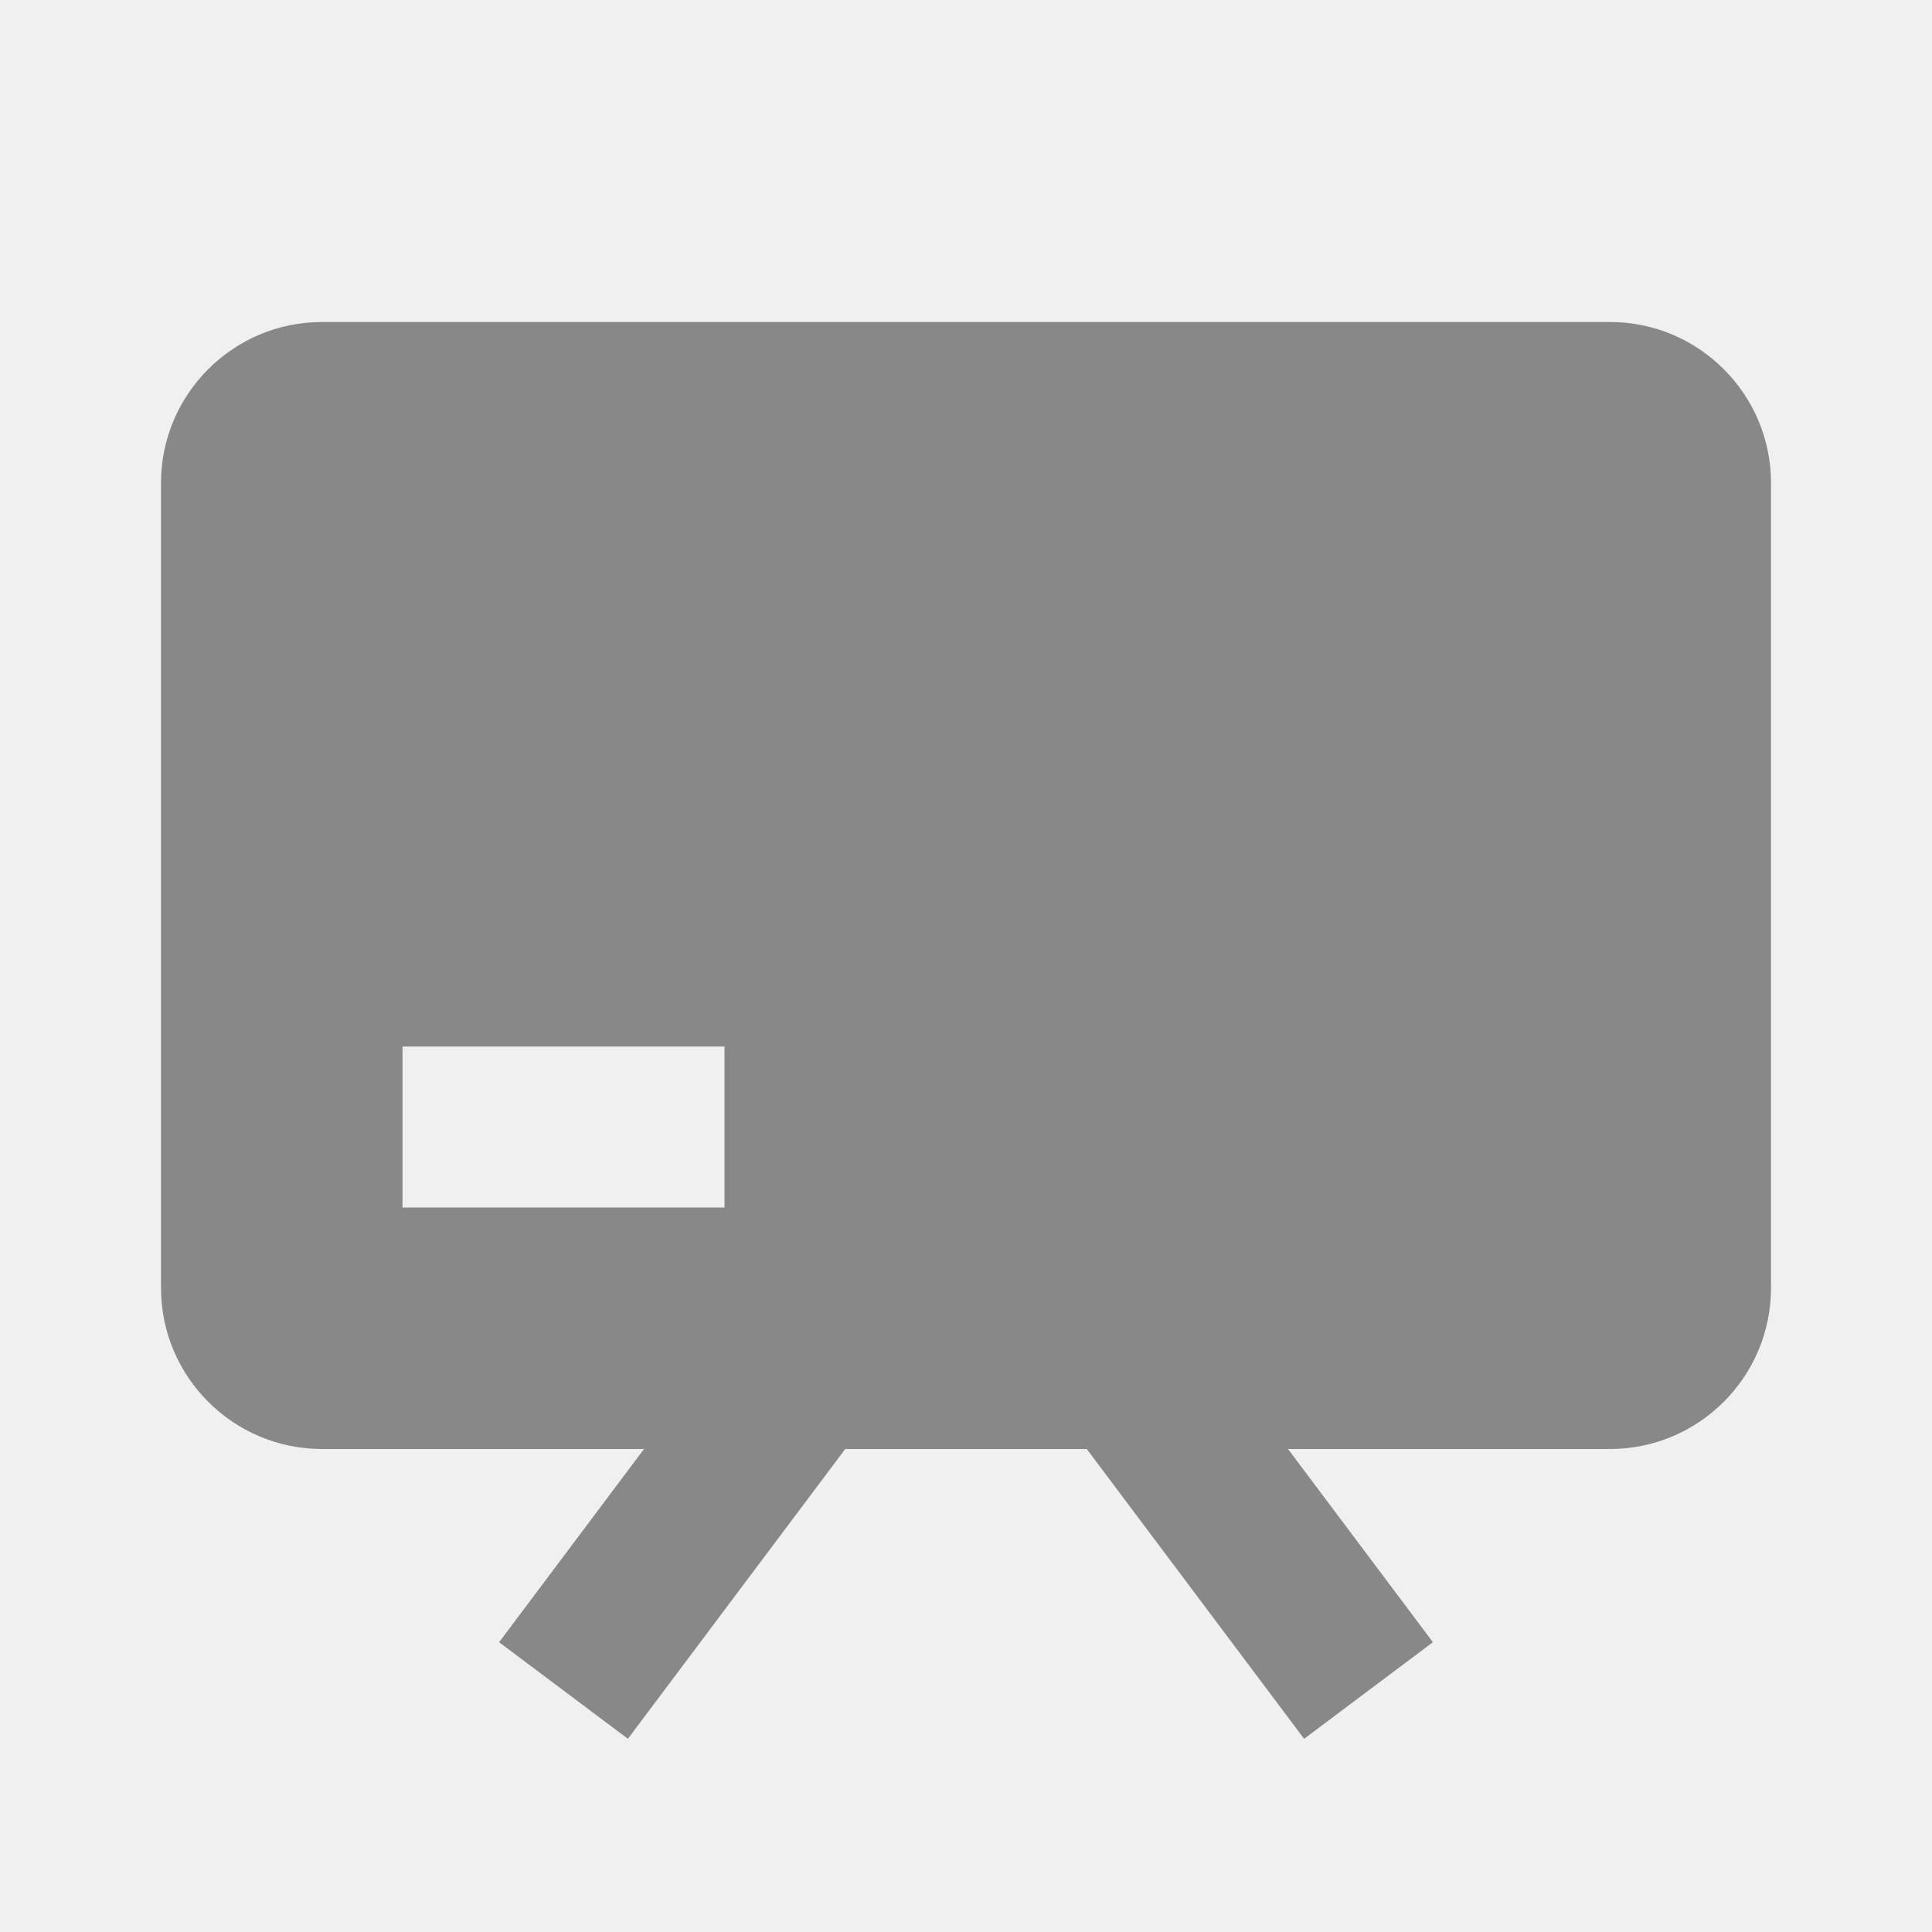
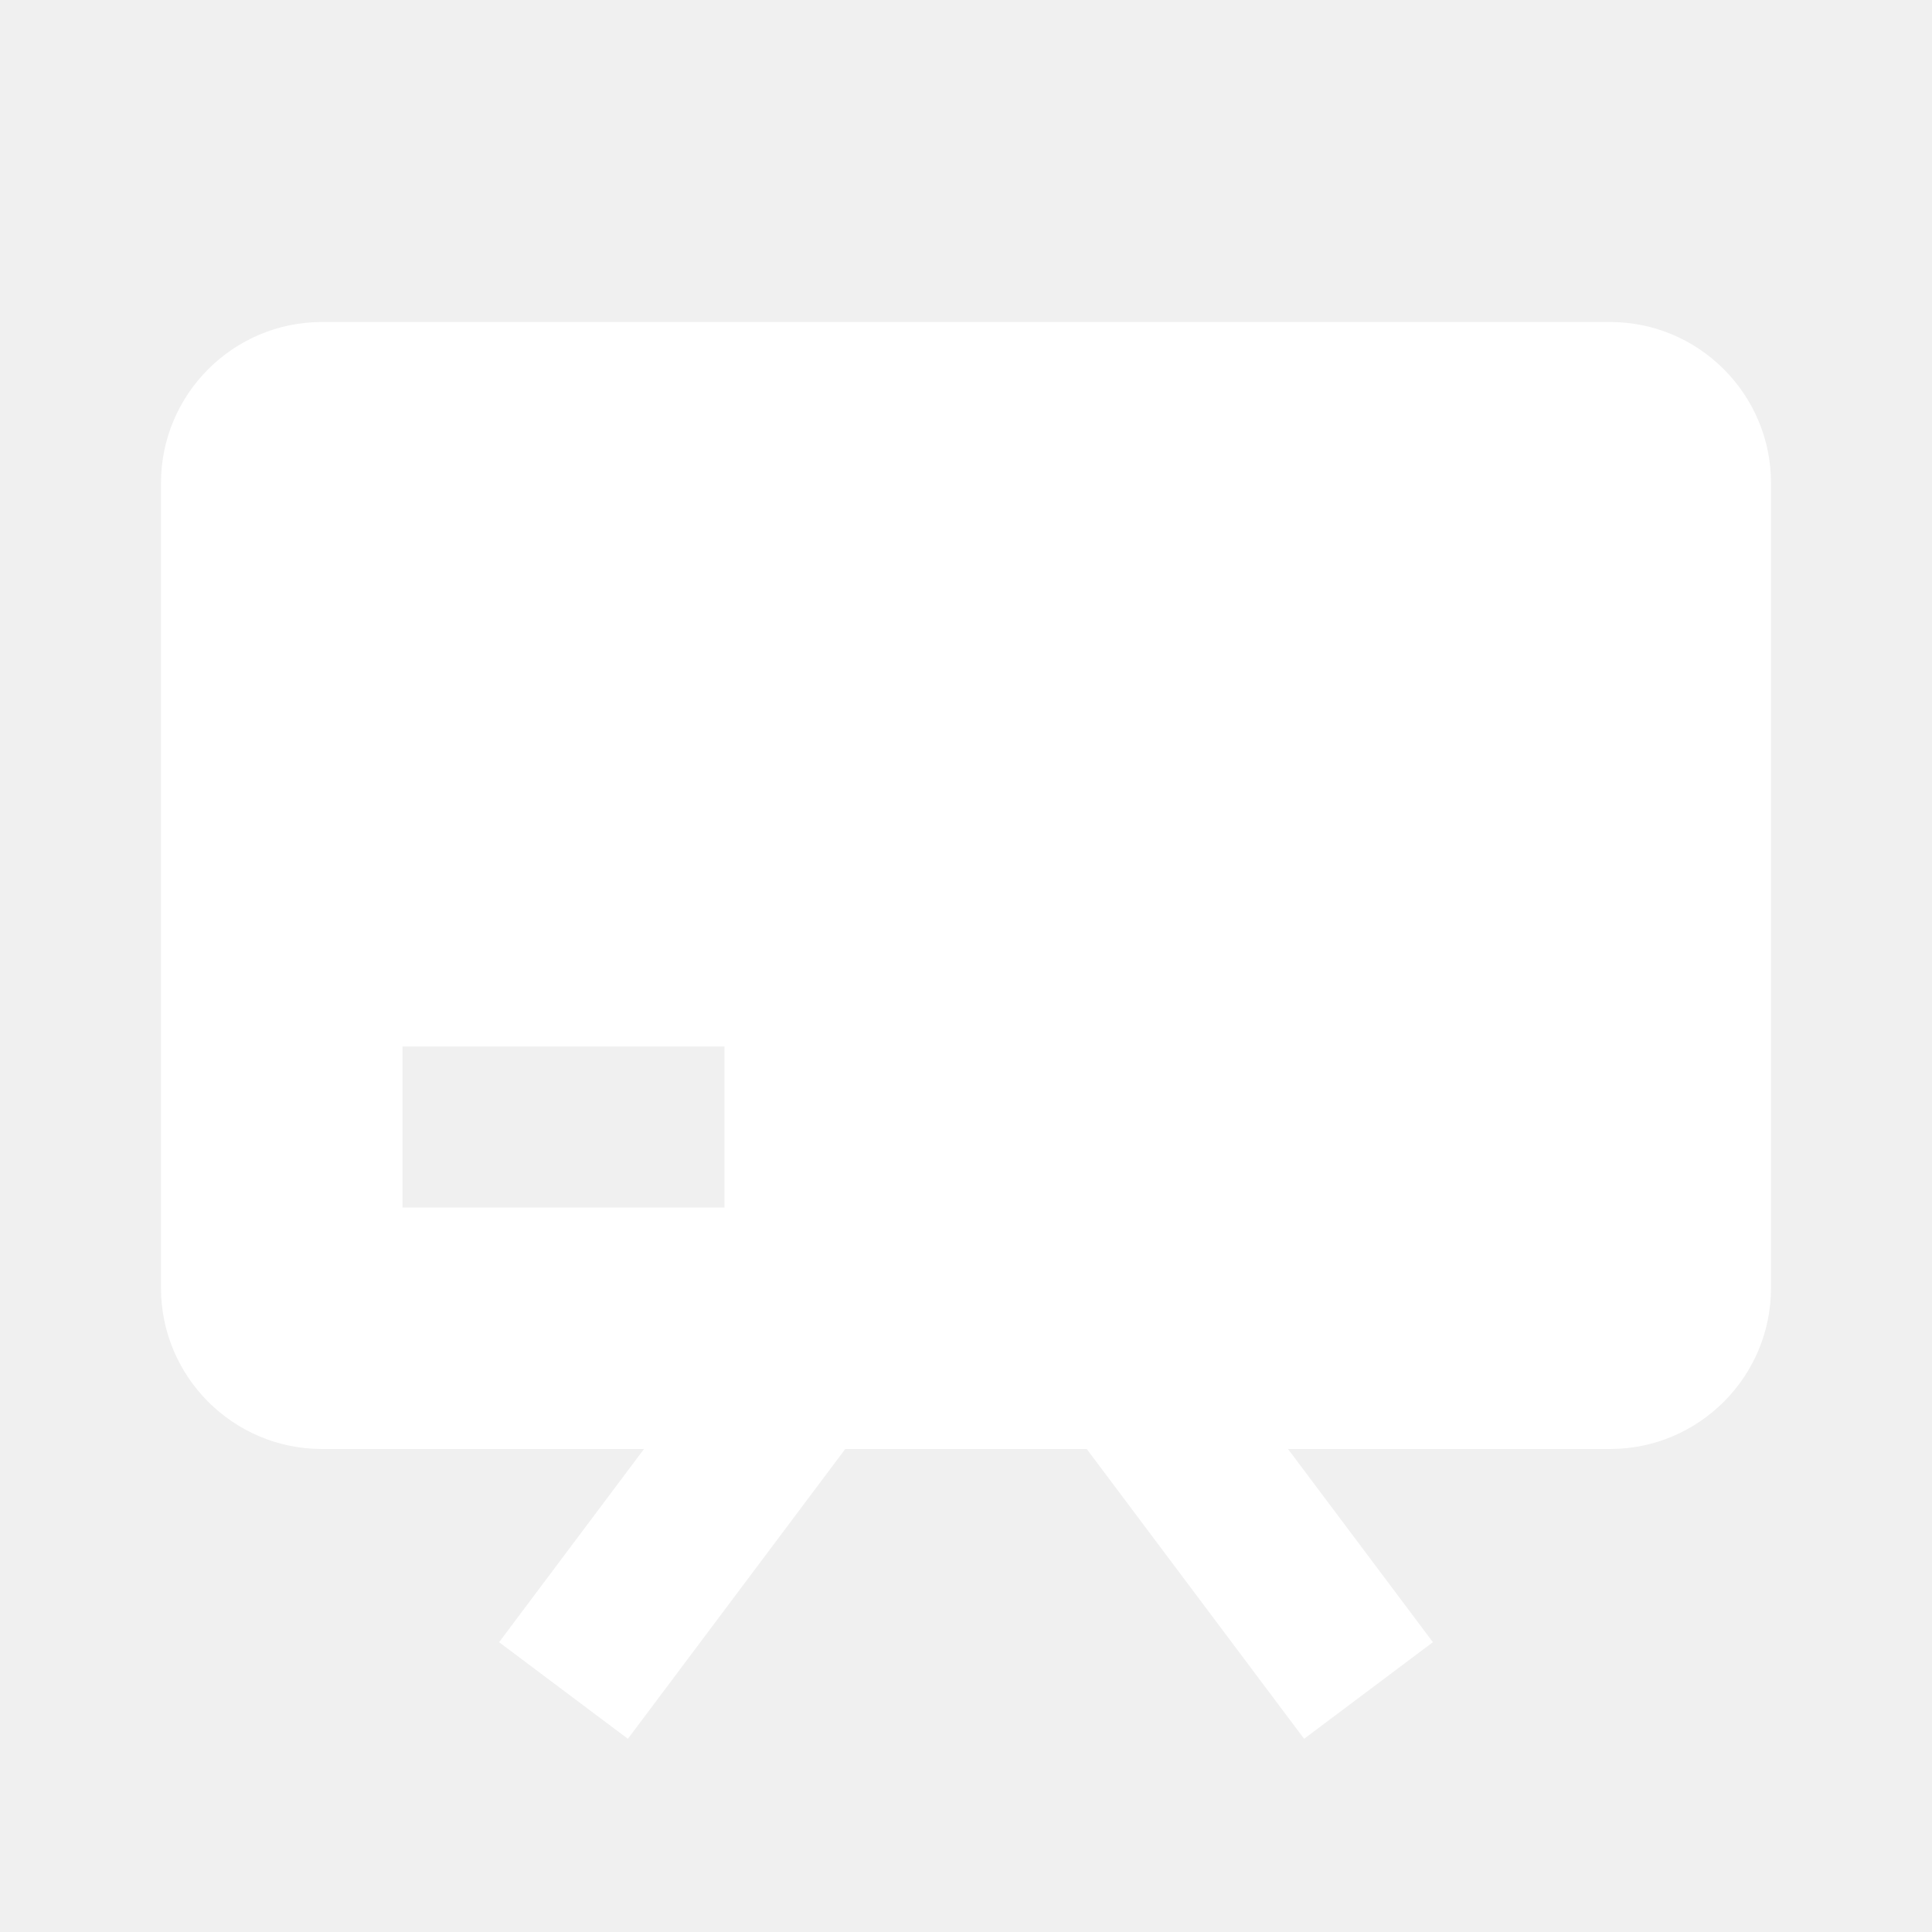
<svg xmlns="http://www.w3.org/2000/svg" width="32" height="32" viewBox="0 0 24 24">
-   <path fill="#888888" d="M20 4H4c-1.103 0-2 .897-2 2v10c0 1.103.897 2 2 2h4l-1.8 2.4l1.6 1.2l2.7-3.6h3l2.7 3.6l1.6-1.2L16 18h4c1.103 0 2-.897 2-2V6c0-1.103-.897-2-2-2M5 13h4v2H5z" />
+   <path fill="#fff" d="M20 4H4c-1.103 0-2 .897-2 2v10c0 1.103.897 2 2 2h4l-1.8 2.4l1.6 1.2l2.7-3.6h3l2.7 3.6l1.6-1.2L16 18h4c1.103 0 2-.897 2-2V6c0-1.103-.897-2-2-2M5 13h4v2H5z" />
</svg>
